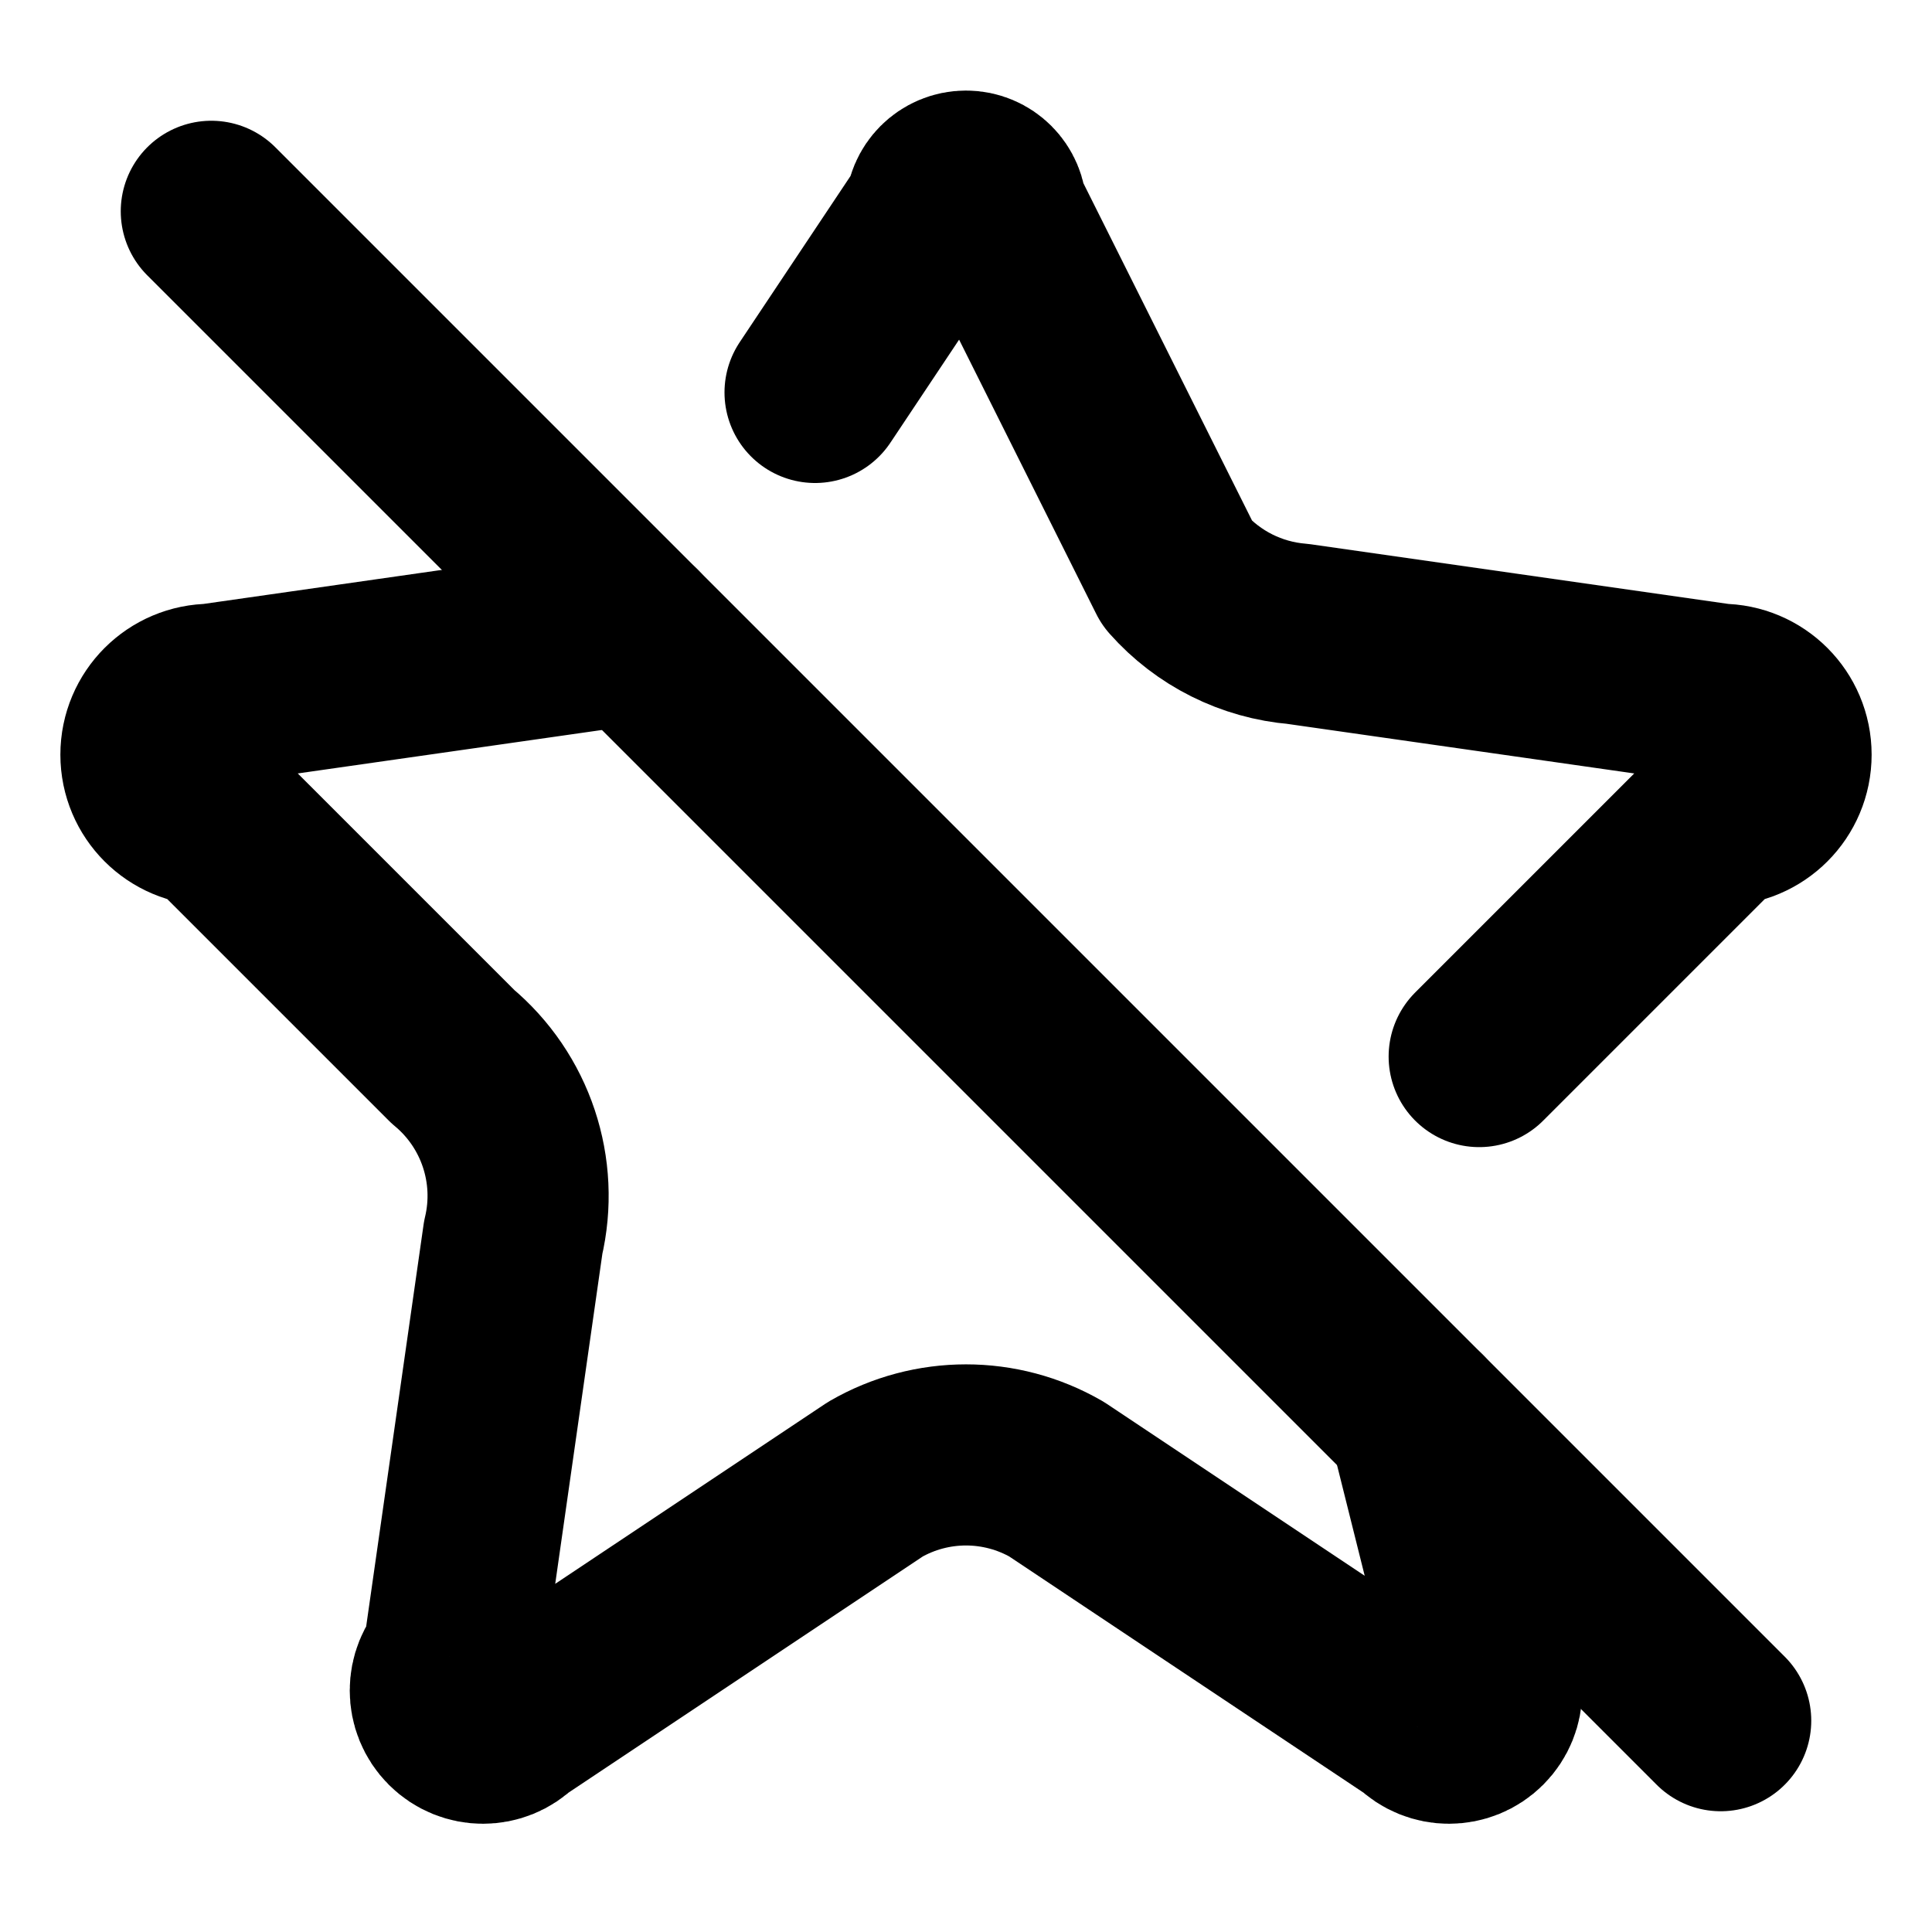
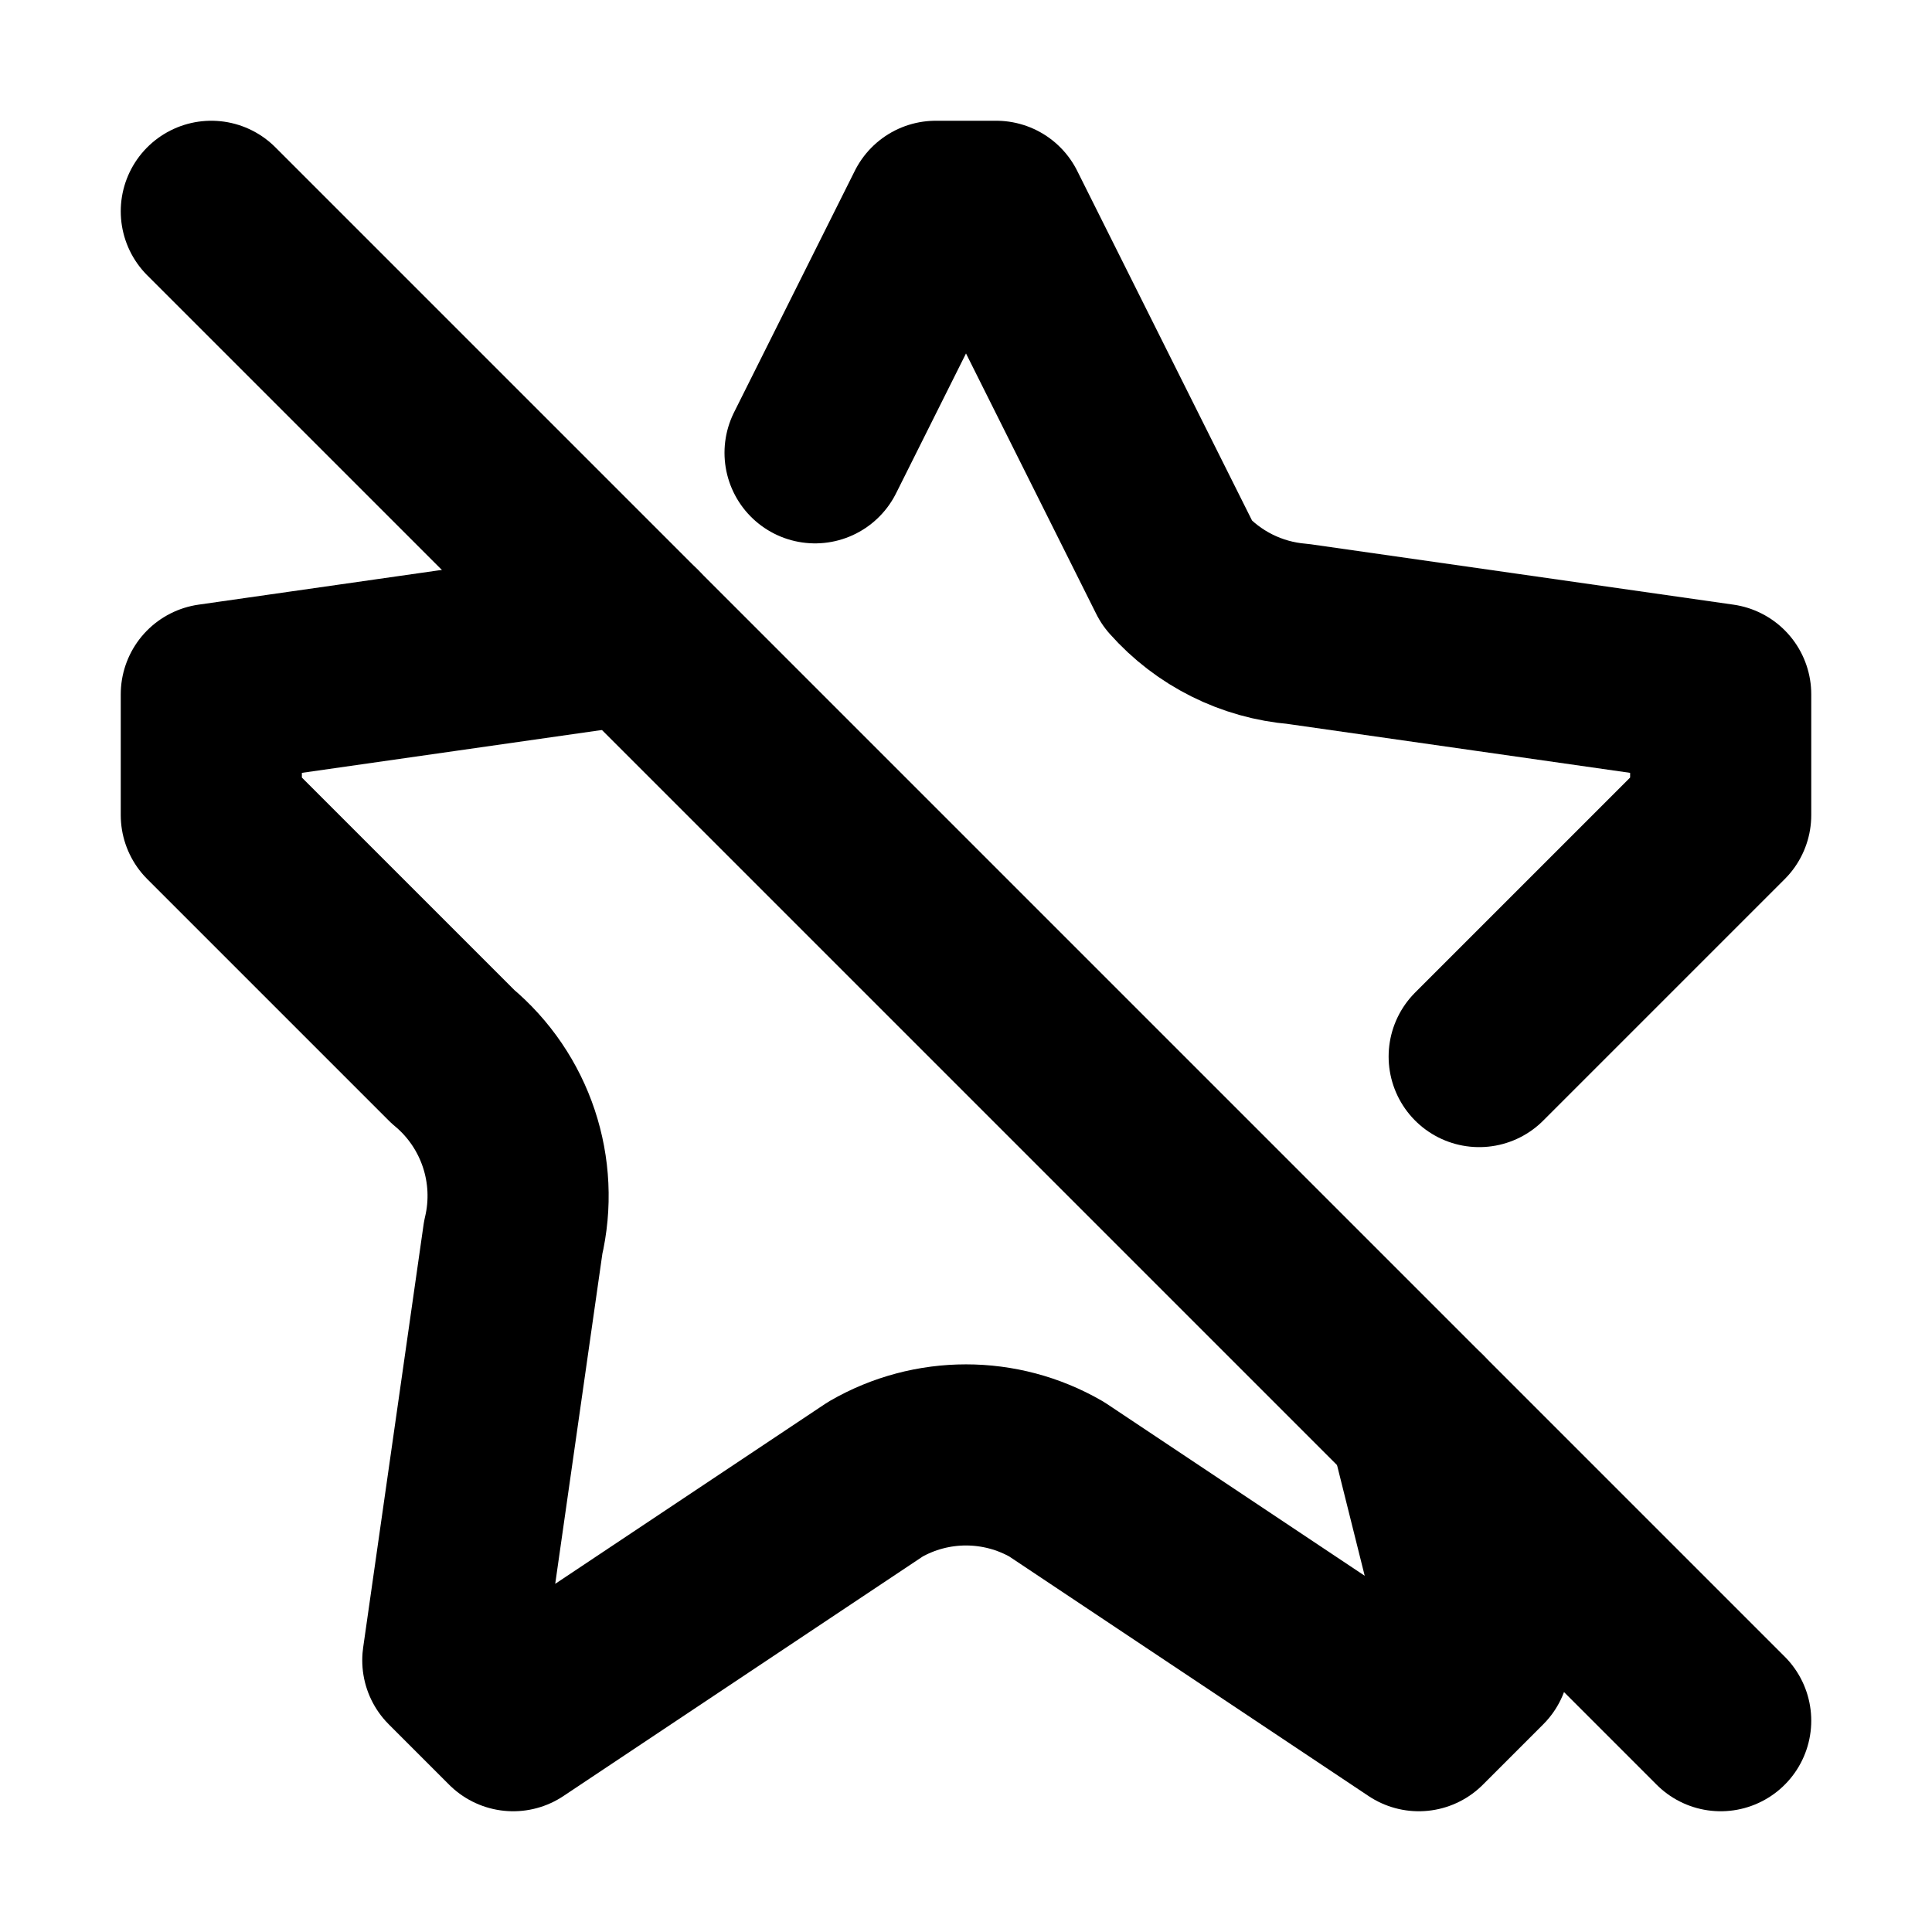
<svg xmlns="http://www.w3.org/2000/svg" width="16" height="16" viewBox="0 0 16 16" fill="none" stroke="currentColor" stroke-width="1.5" stroke-linecap="round" stroke-linejoin="round">
-   <path d="M6.75 3.25 7.75 1.75A.25.25 0 0 1 8.25 1.75L9.75 4.75A1.5 1.5 0 0 0 10.75 5.25L14.25 5.75A.25.25 0 0 1 14.25 6.75L12.25 8.75" />
-   <path d="M11.75 11.75 12.25 13.75A.25.25 0 0 1 11.75 14.25L8.75 12.25A1.5 1.5 0 0 0 7.25 12.25L4.25 14.25A.25.25 0 0 1 3.75 13.75L4.25 10.25A1.5 1.5 0 0 0 3.75 8.75L1.75 6.75A.25.25 0 0 1 1.75 5.75L5.25 5.25" />
+   <path d="M6.75 3.75 7.75 1.75L8.25 1.75L9.75 4.75A1.5 1.5 0 0 0 10.75 5.25L14.25 5.75L14.25 6.75L12.25 8.75" />
+   <path d="M11.75 11.75 12.25 13.75L11.75 14.25L8.75 12.25A1.5 1.5 0 0 0 7.25 12.25L4.25 14.25L3.75 13.75L4.25 10.25A1.5 1.5 0 0 0 3.75 8.75L1.75 6.75L1.75 5.75L5.25 5.25" />
  <path d="M1.75 1.75 14.25 14.25" />
</svg>
